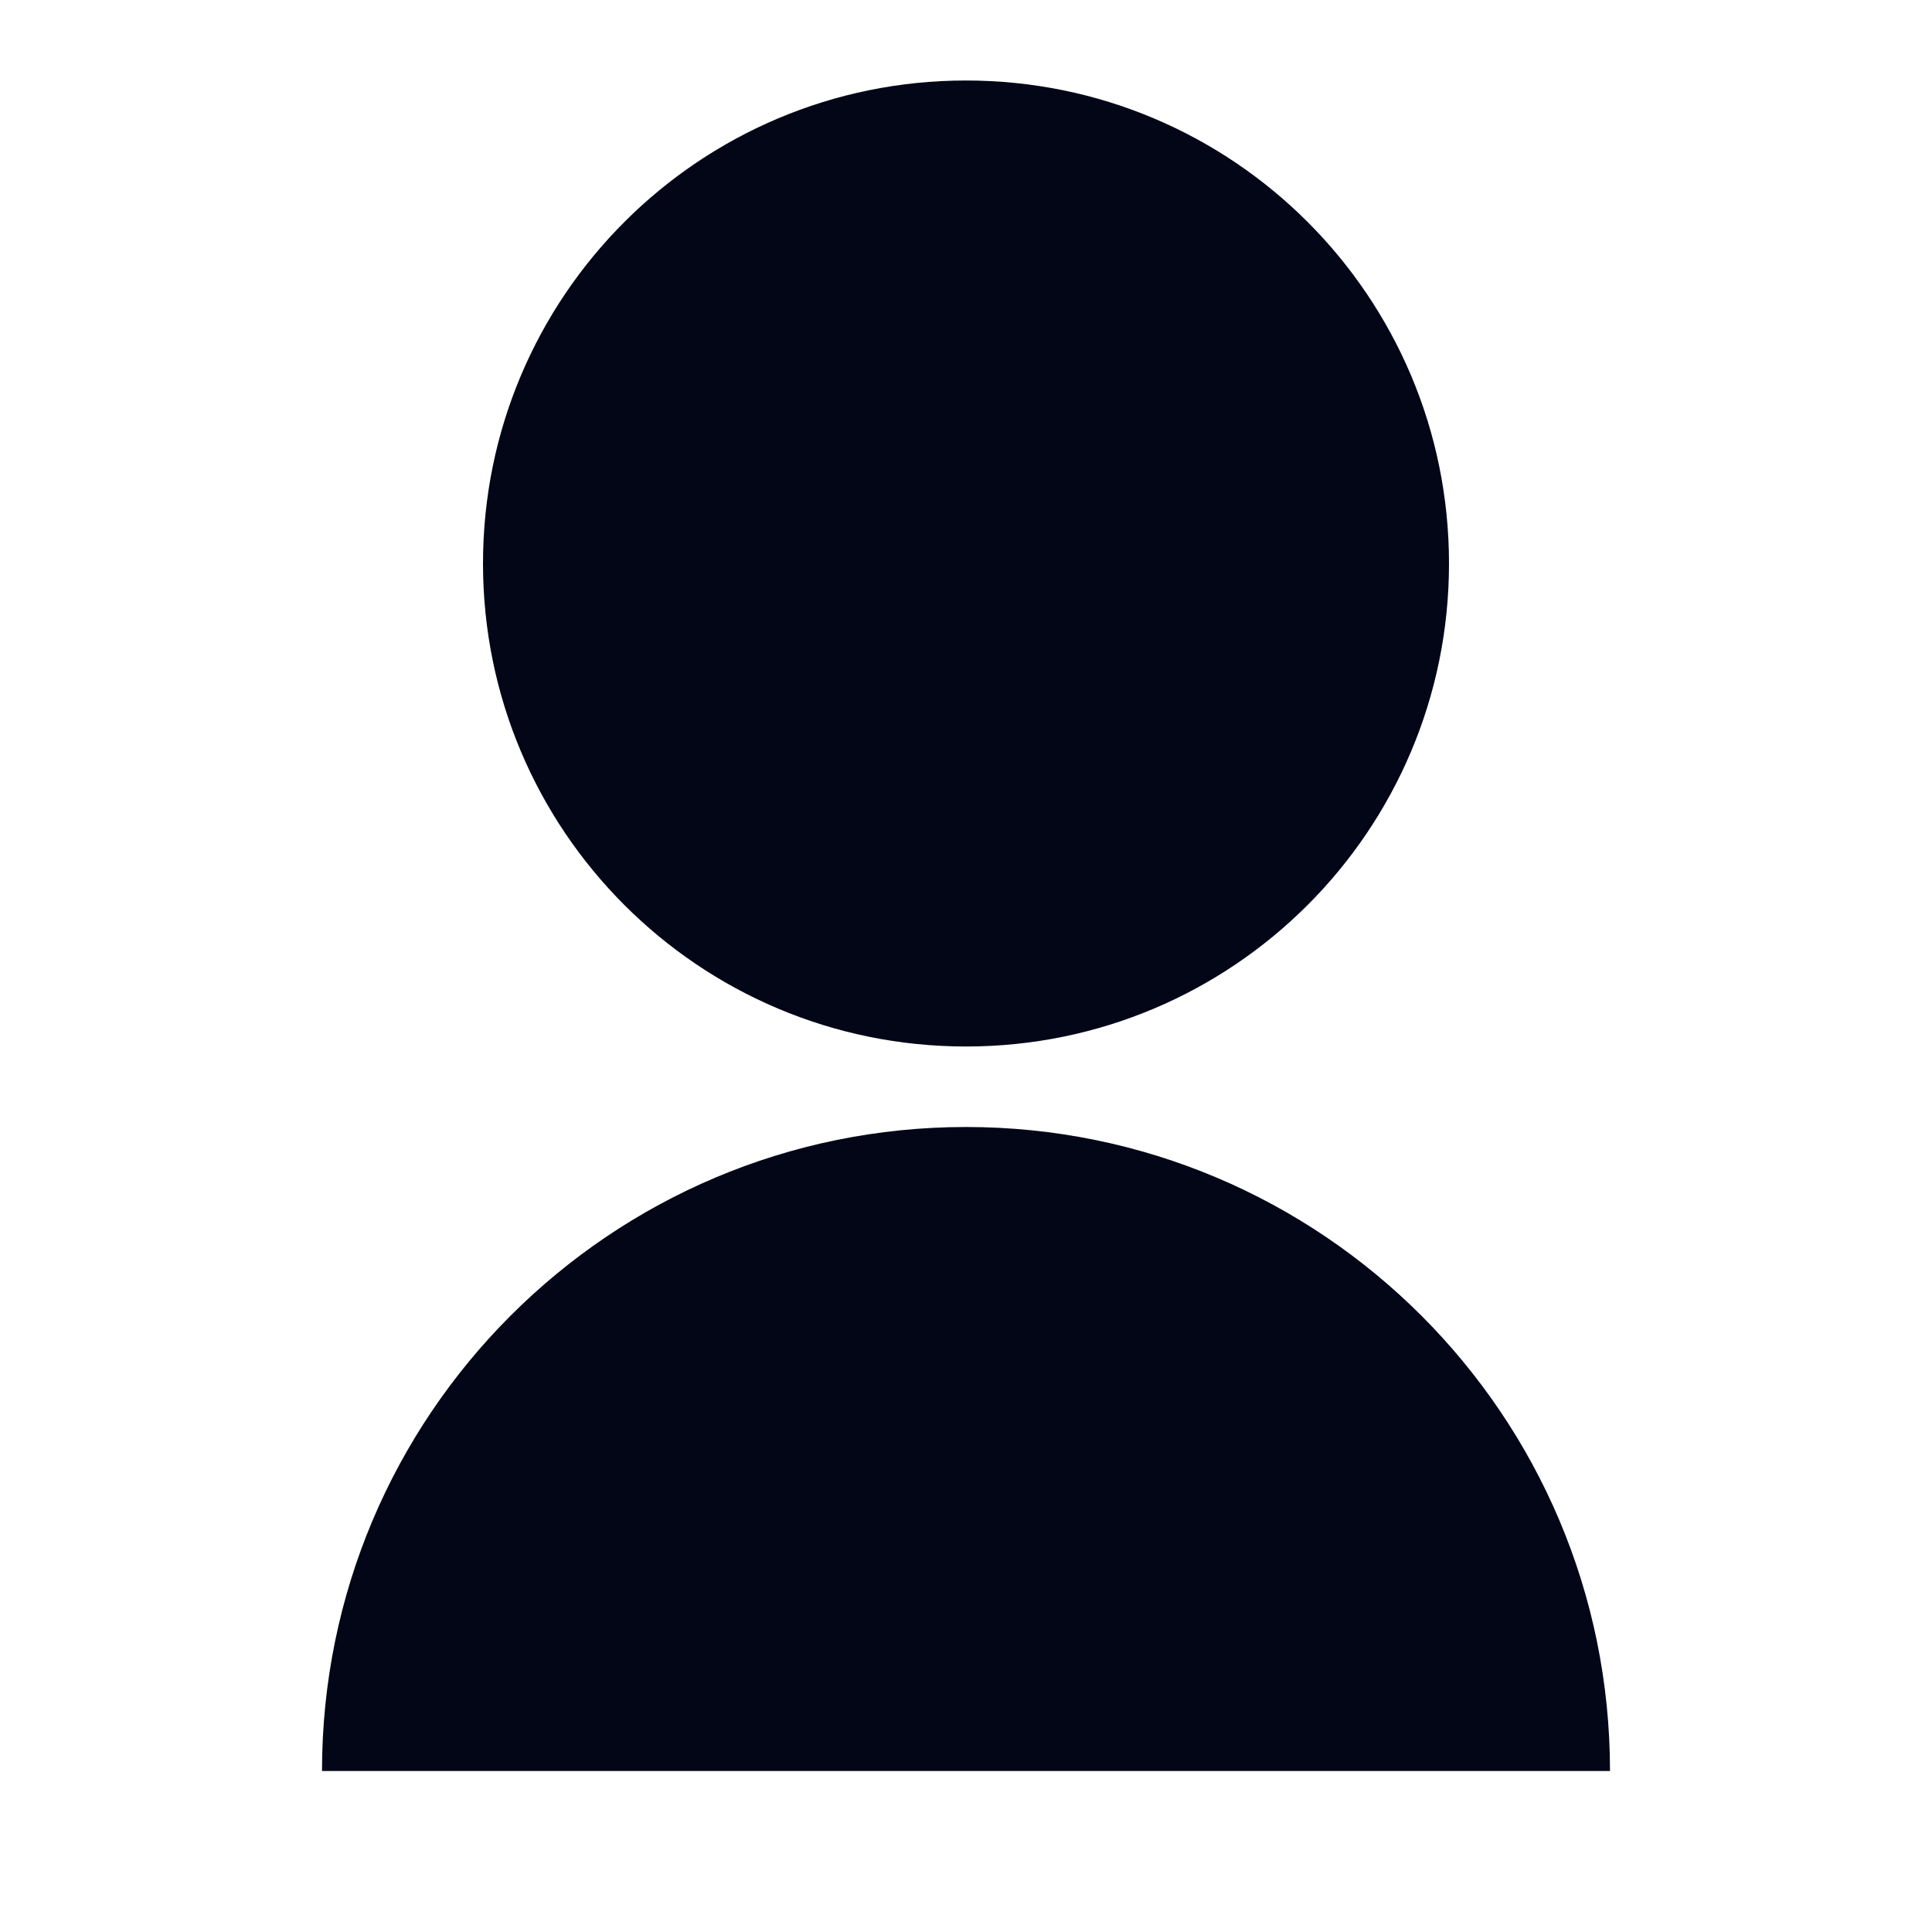
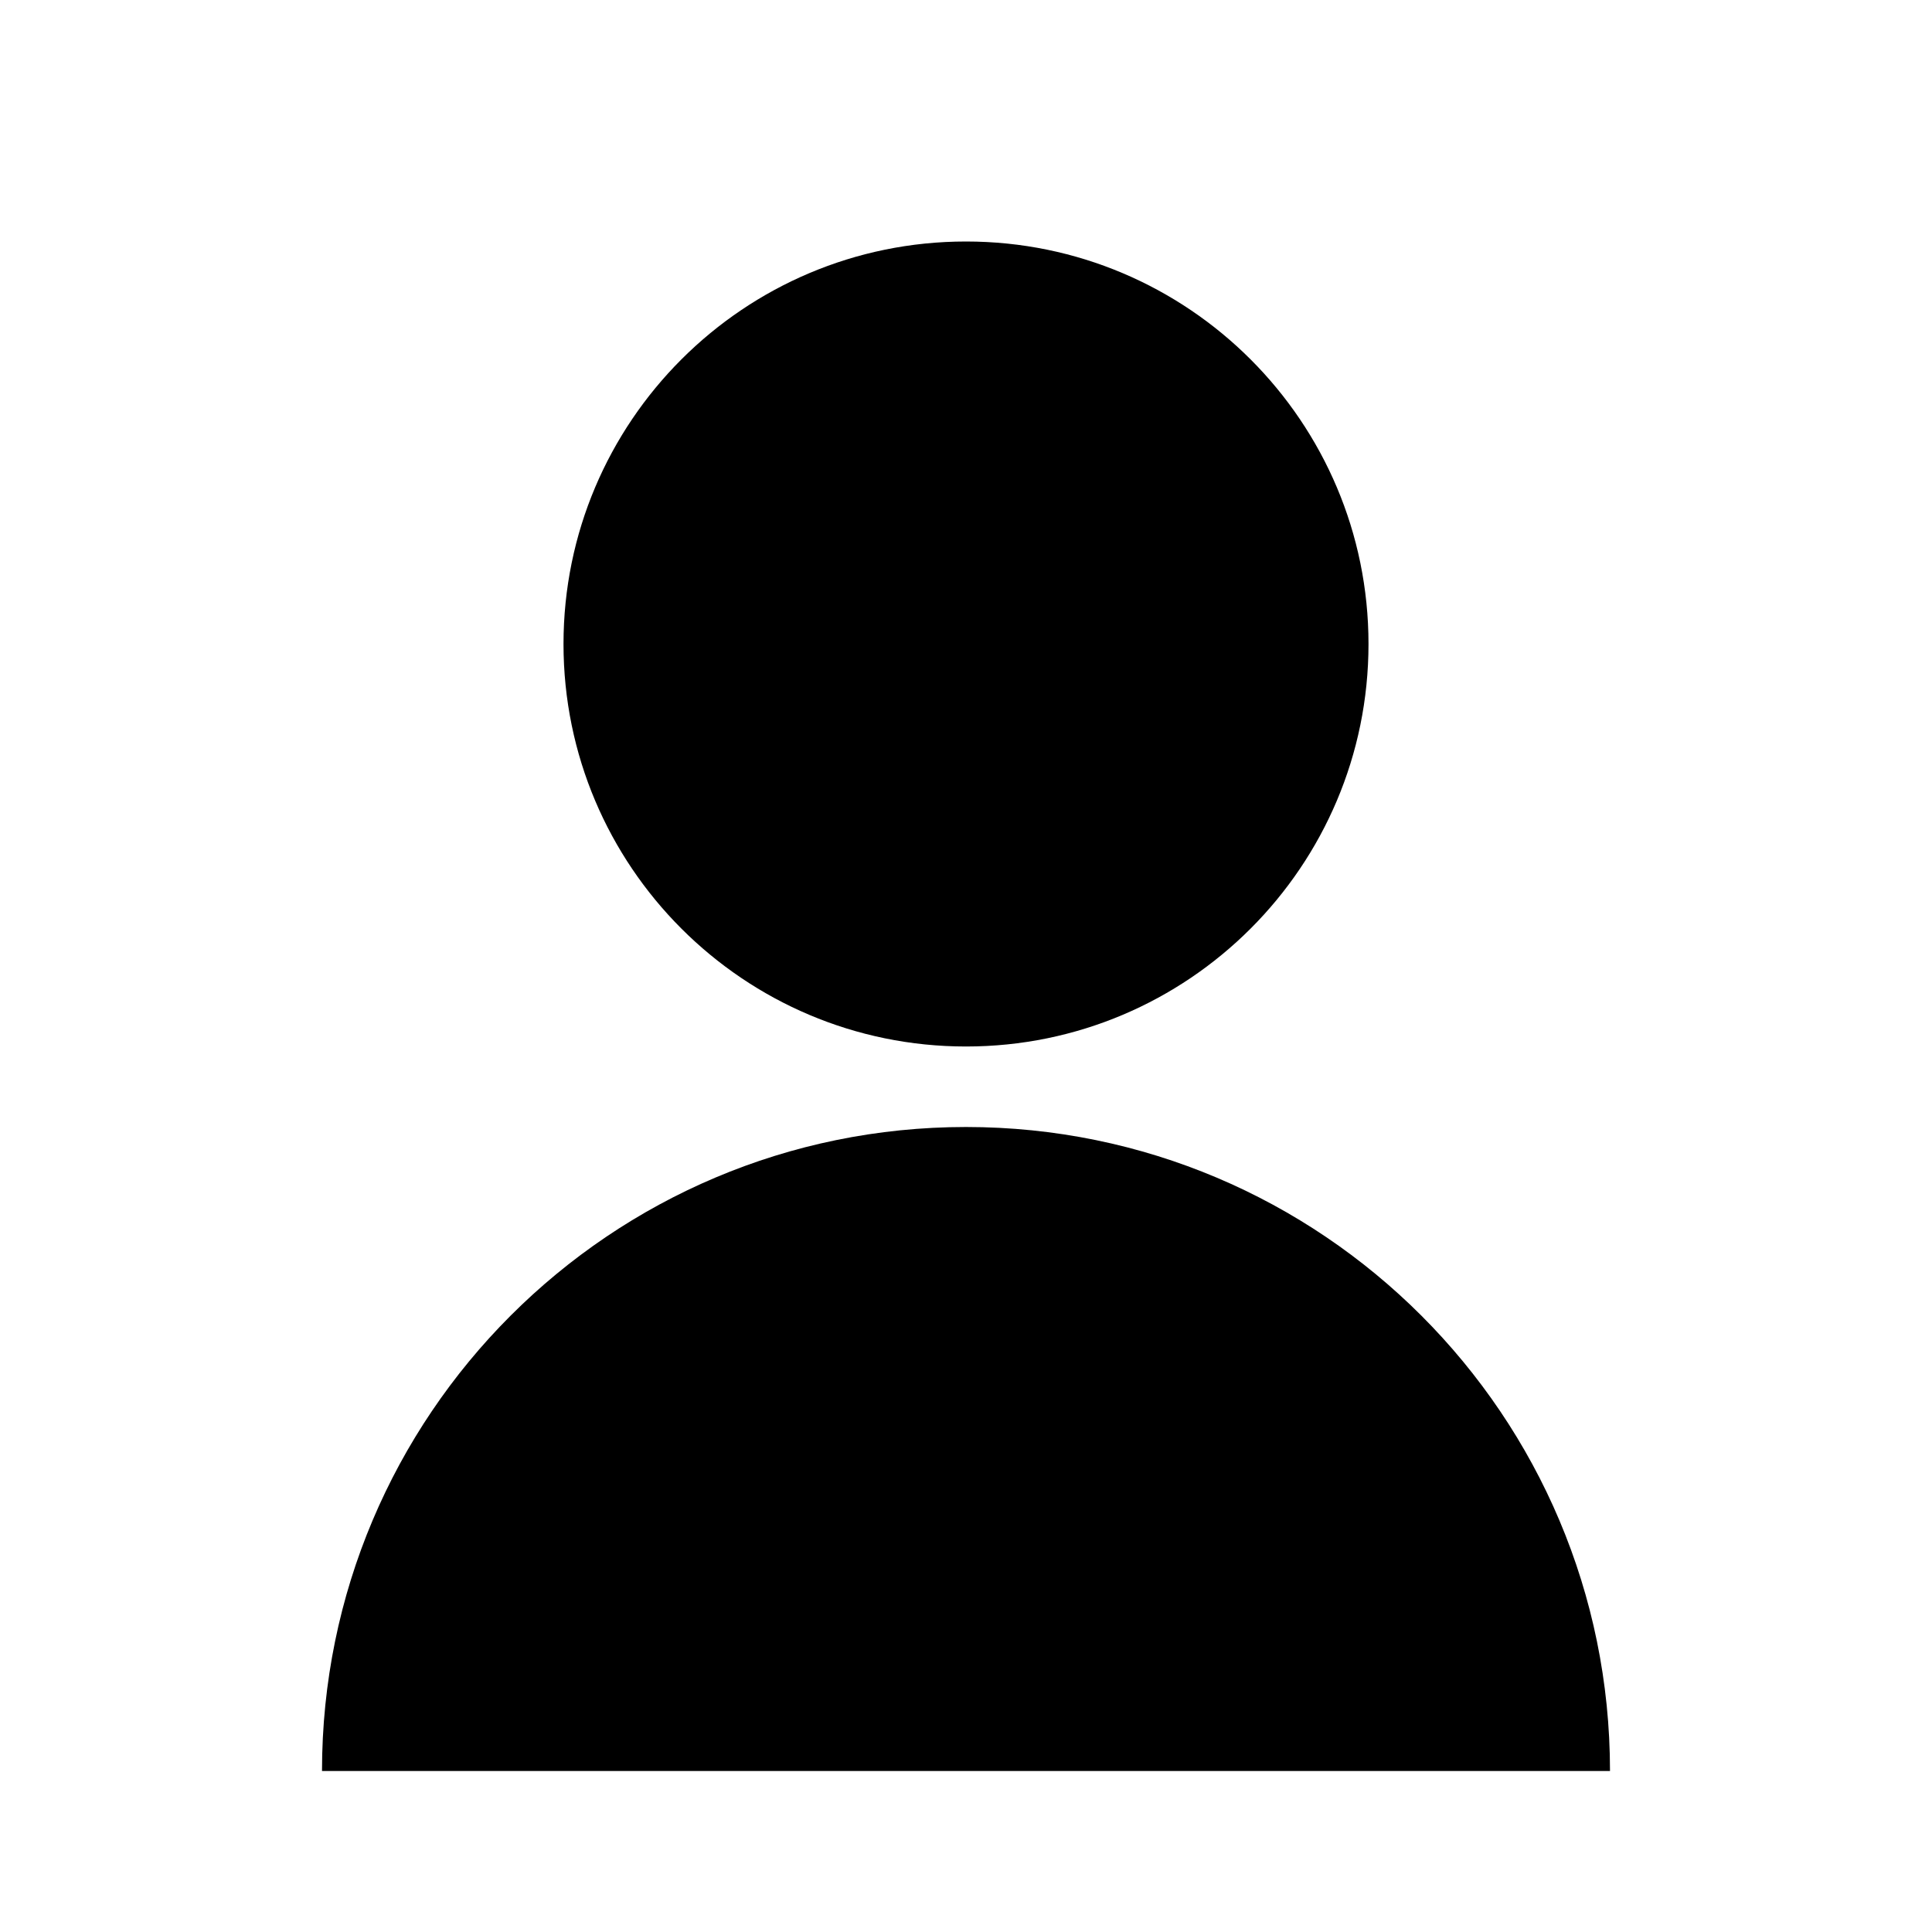
<svg xmlns="http://www.w3.org/2000/svg" width="24" height="24" viewBox="0 0 24 24" fill="none">
-   <path d="M4 22C4 17.582 7.582 14 12 14C16.418 14 20 17.582 20 22H4ZM12 13C8.685 13 6 10.315 6 7C6 3.685 8.685 1 12 1C15.315 1 18 3.685 18 7C18 10.315 15.315 13 12 13Z" fill="#020617" />
+   <path d="M12 13C14.761 13 17 10.761 17 8C17 5.239 14.761 3 12 3C9.239 3 7 5.239 7 8C7 10.761 9.239 13 12 13Z" fill="black" />
+   <path d="M12 14C7.582 14 4 17.582 4 22H20C20 17.582 16.418 14 12 14Z" fill="black" />
</svg>
